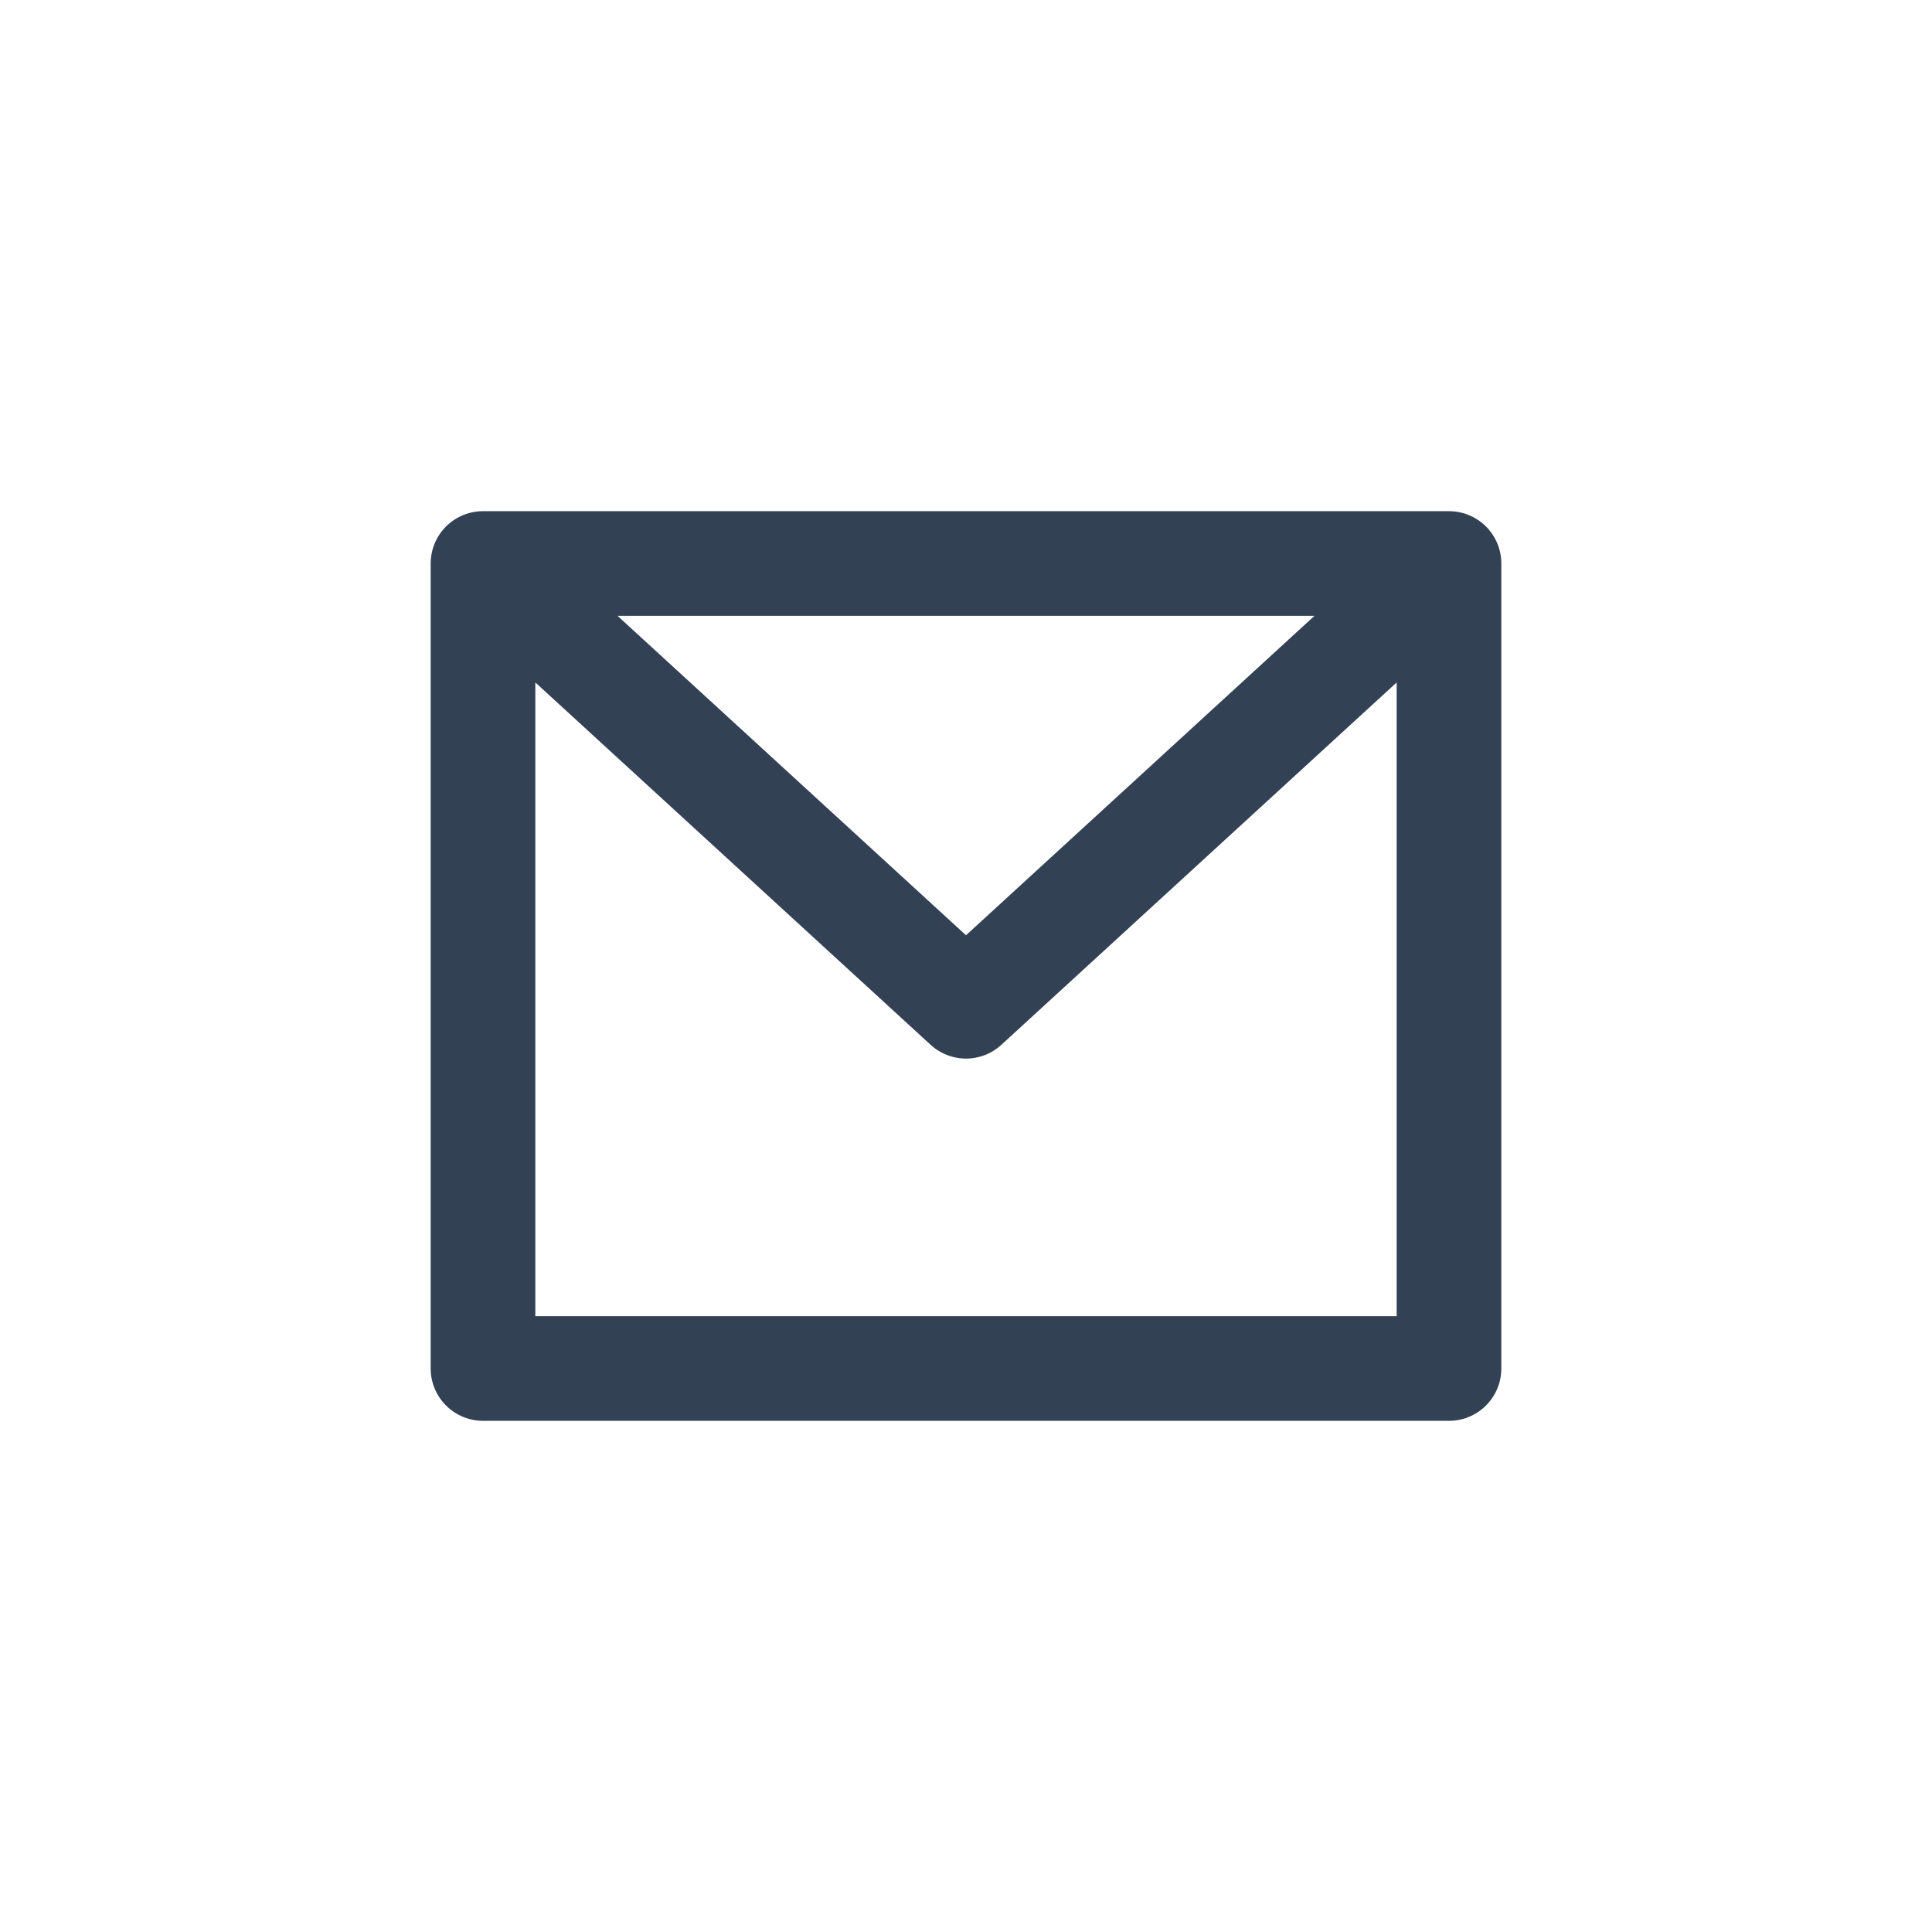
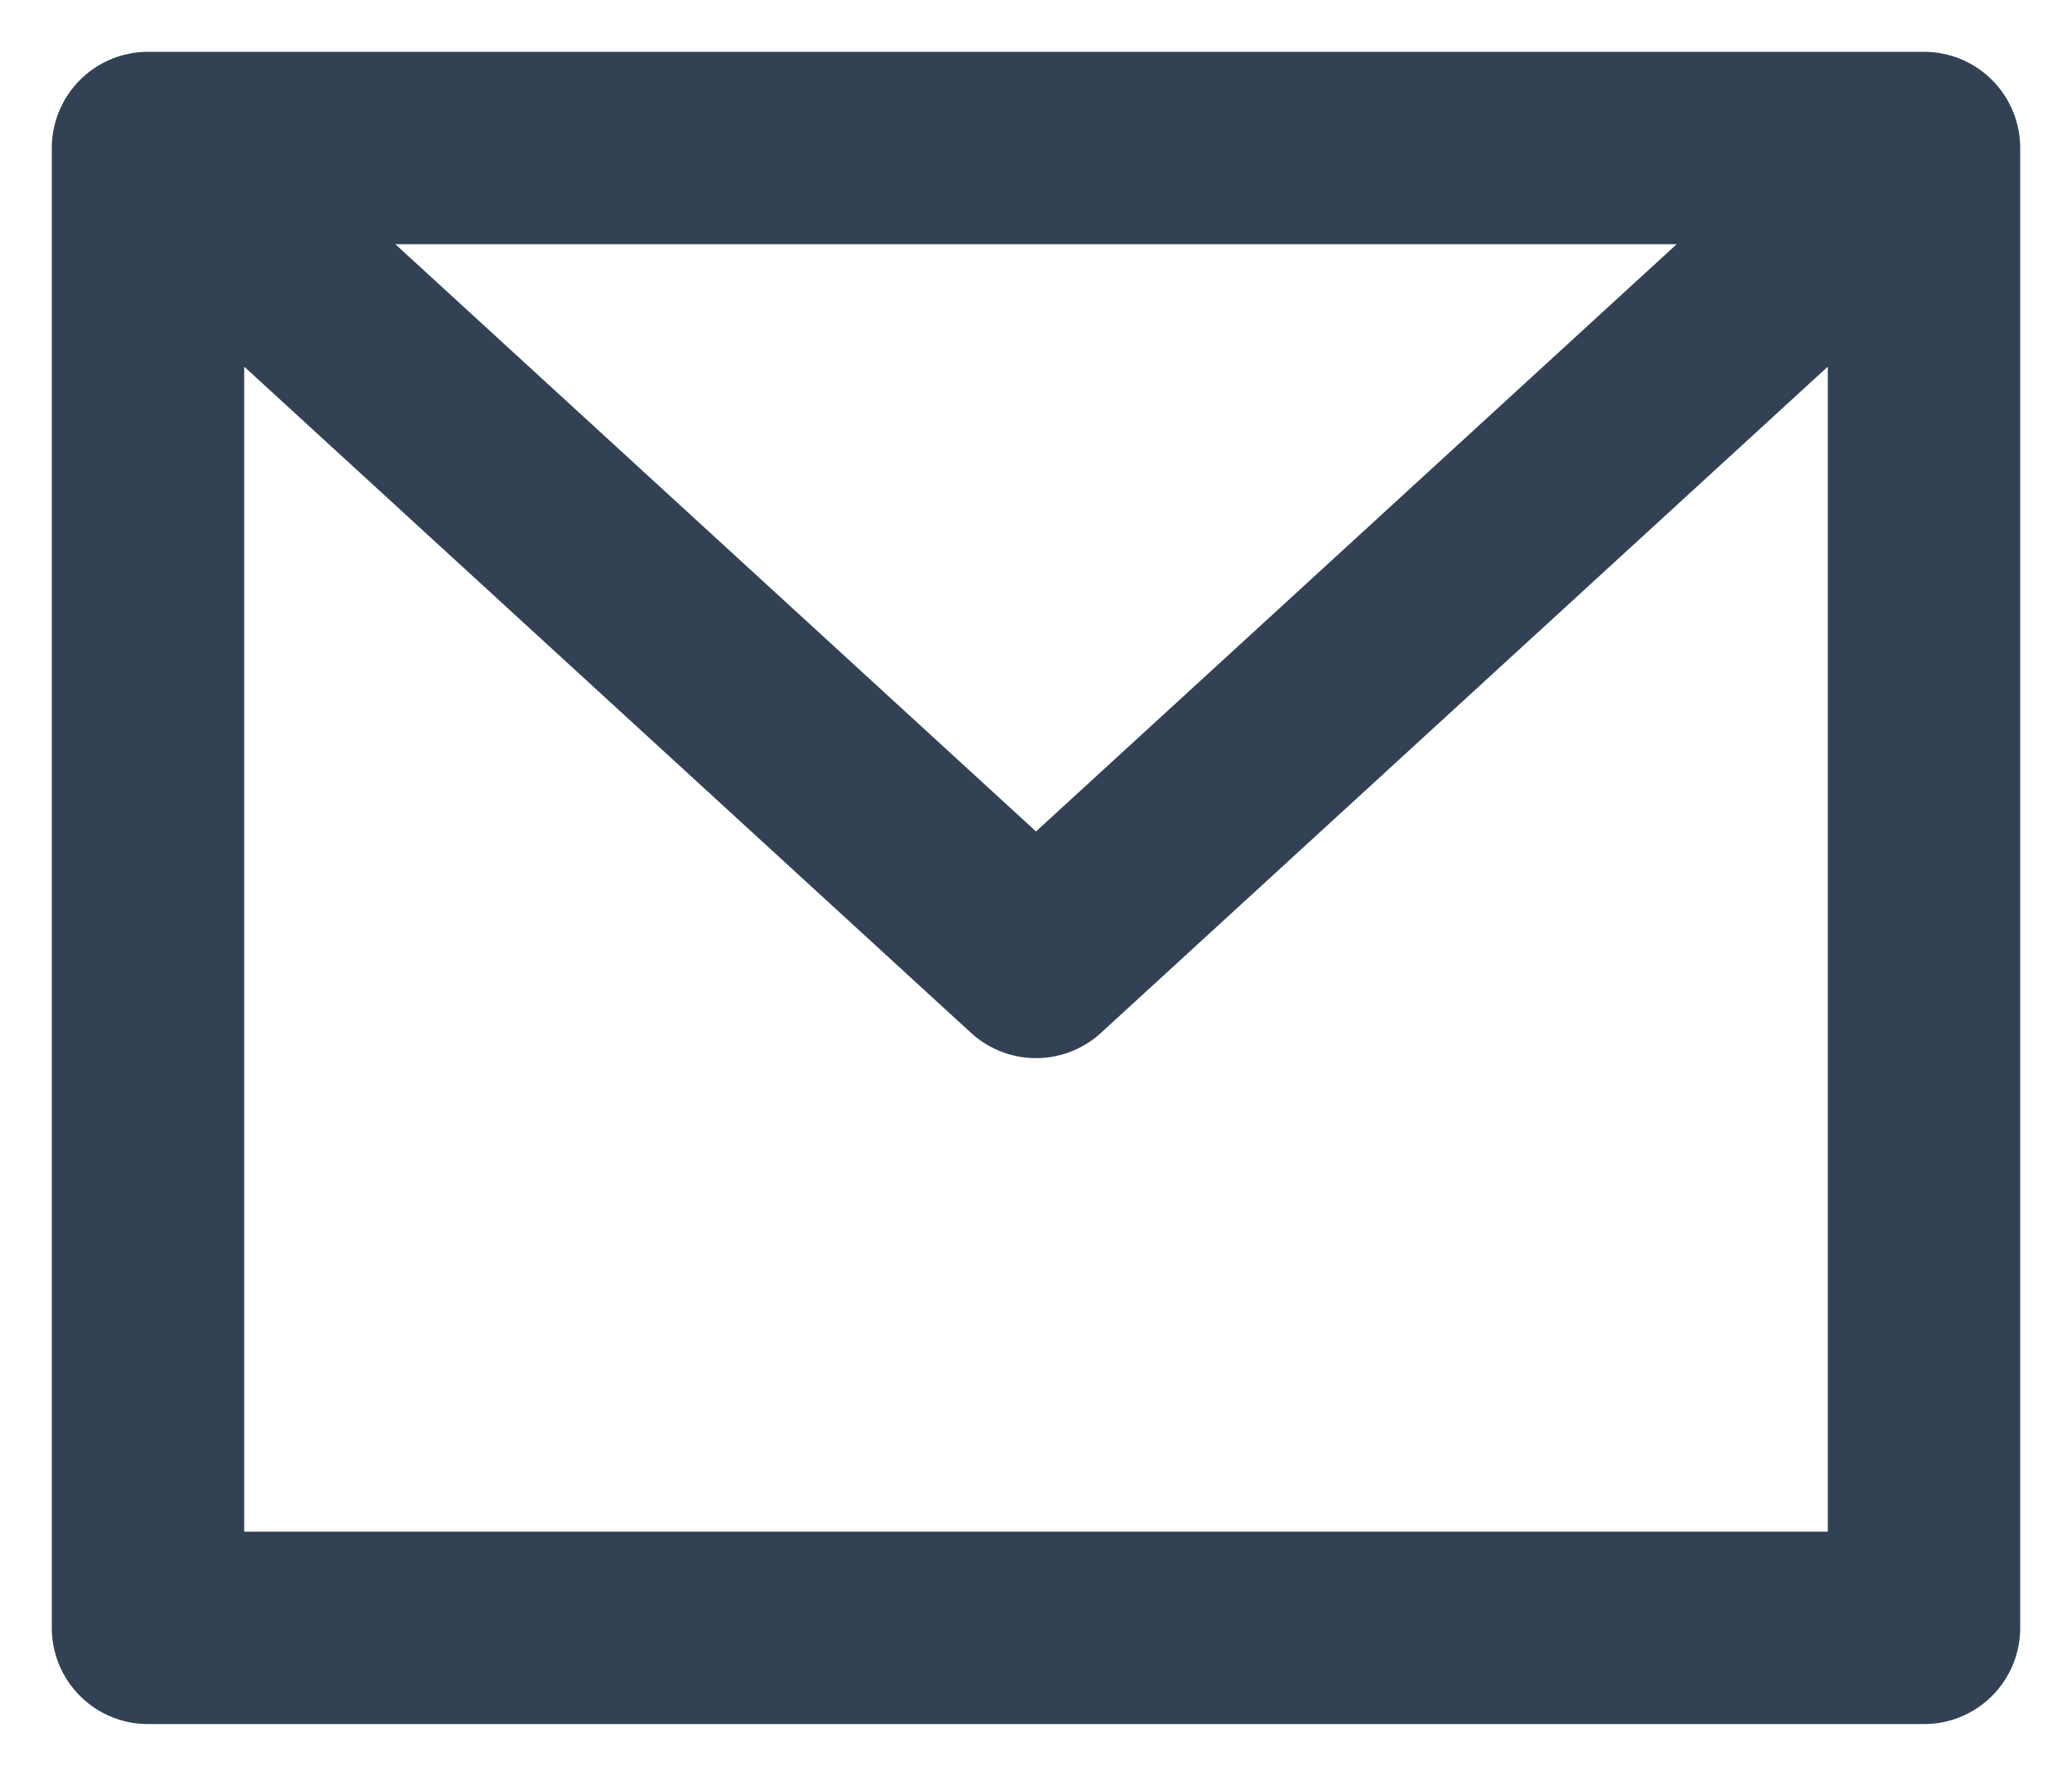
- <svg xmlns="http://www.w3.org/2000/svg" width="24" height="24" viewBox="0 0 24 24" fill="none">
+ <svg xmlns="http://www.w3.org/2000/svg" width="14" height="12" viewBox="5 6 14 12" fill="none">
  <path d="M18 7V17H6V7H18ZM6 7L12 12.5L18 7" stroke-width="1.3" stroke-linecap="round" stroke-linejoin="round" stroke="#334155" />
</svg>
